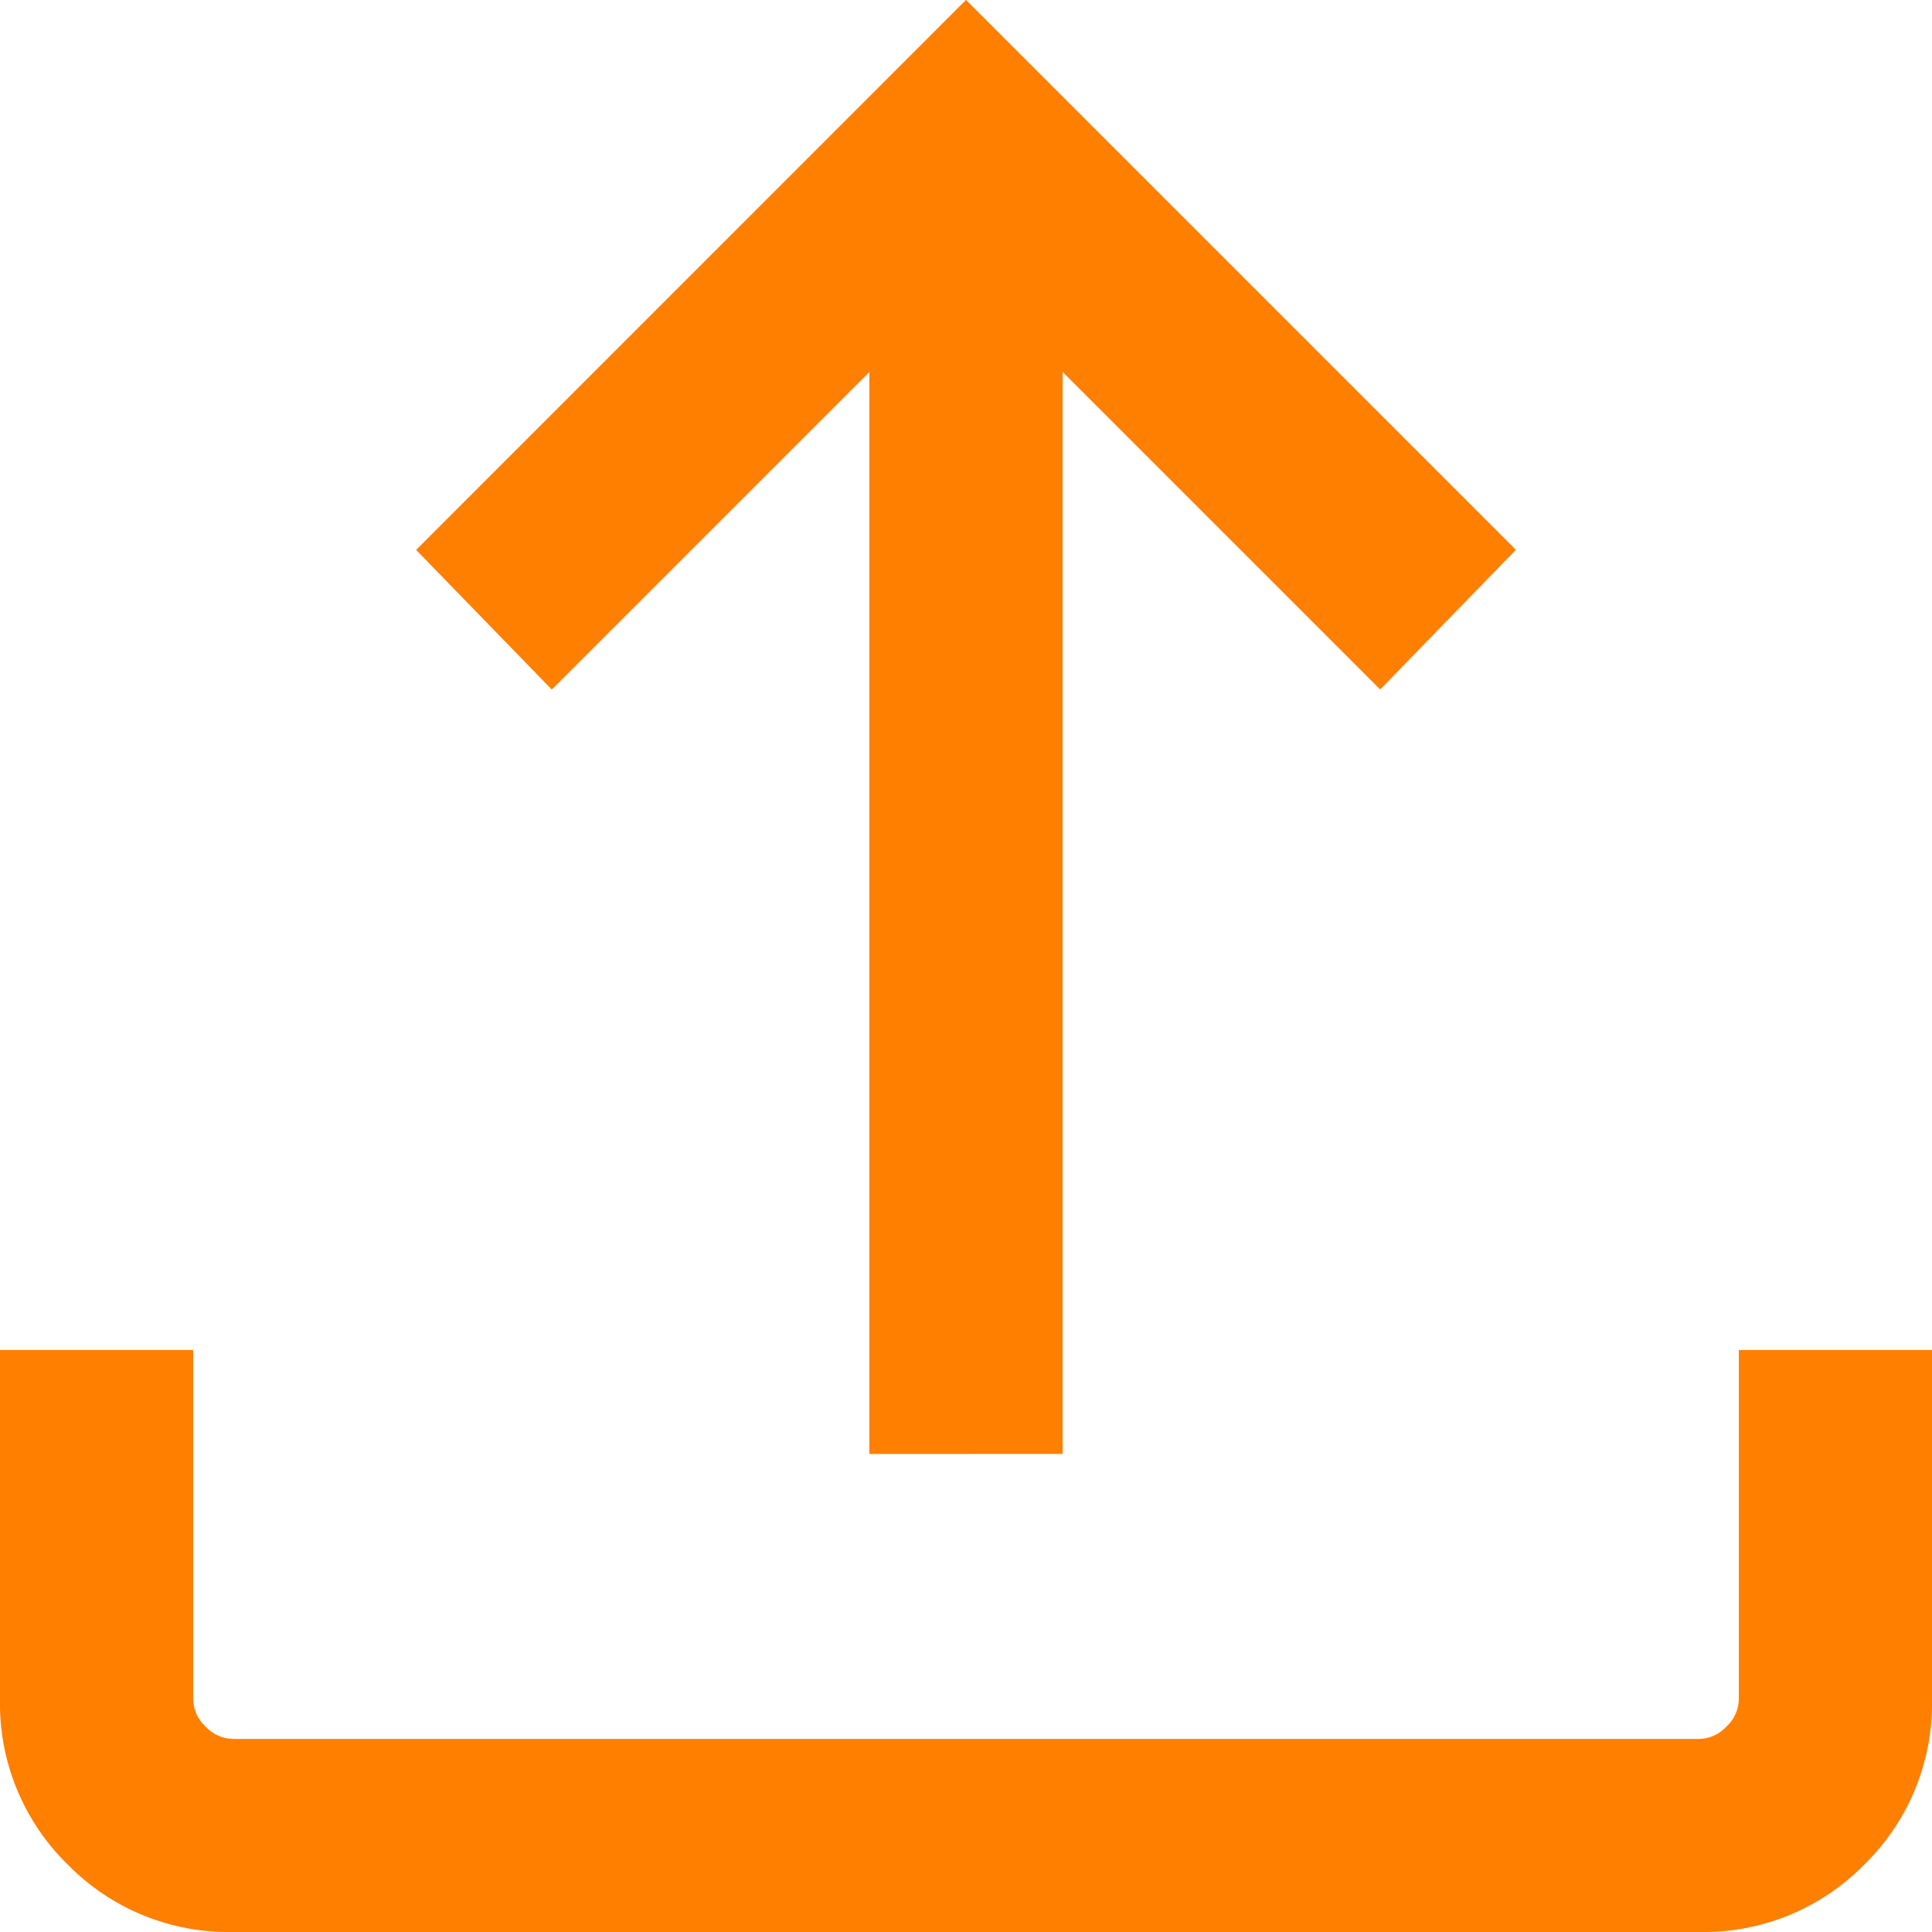
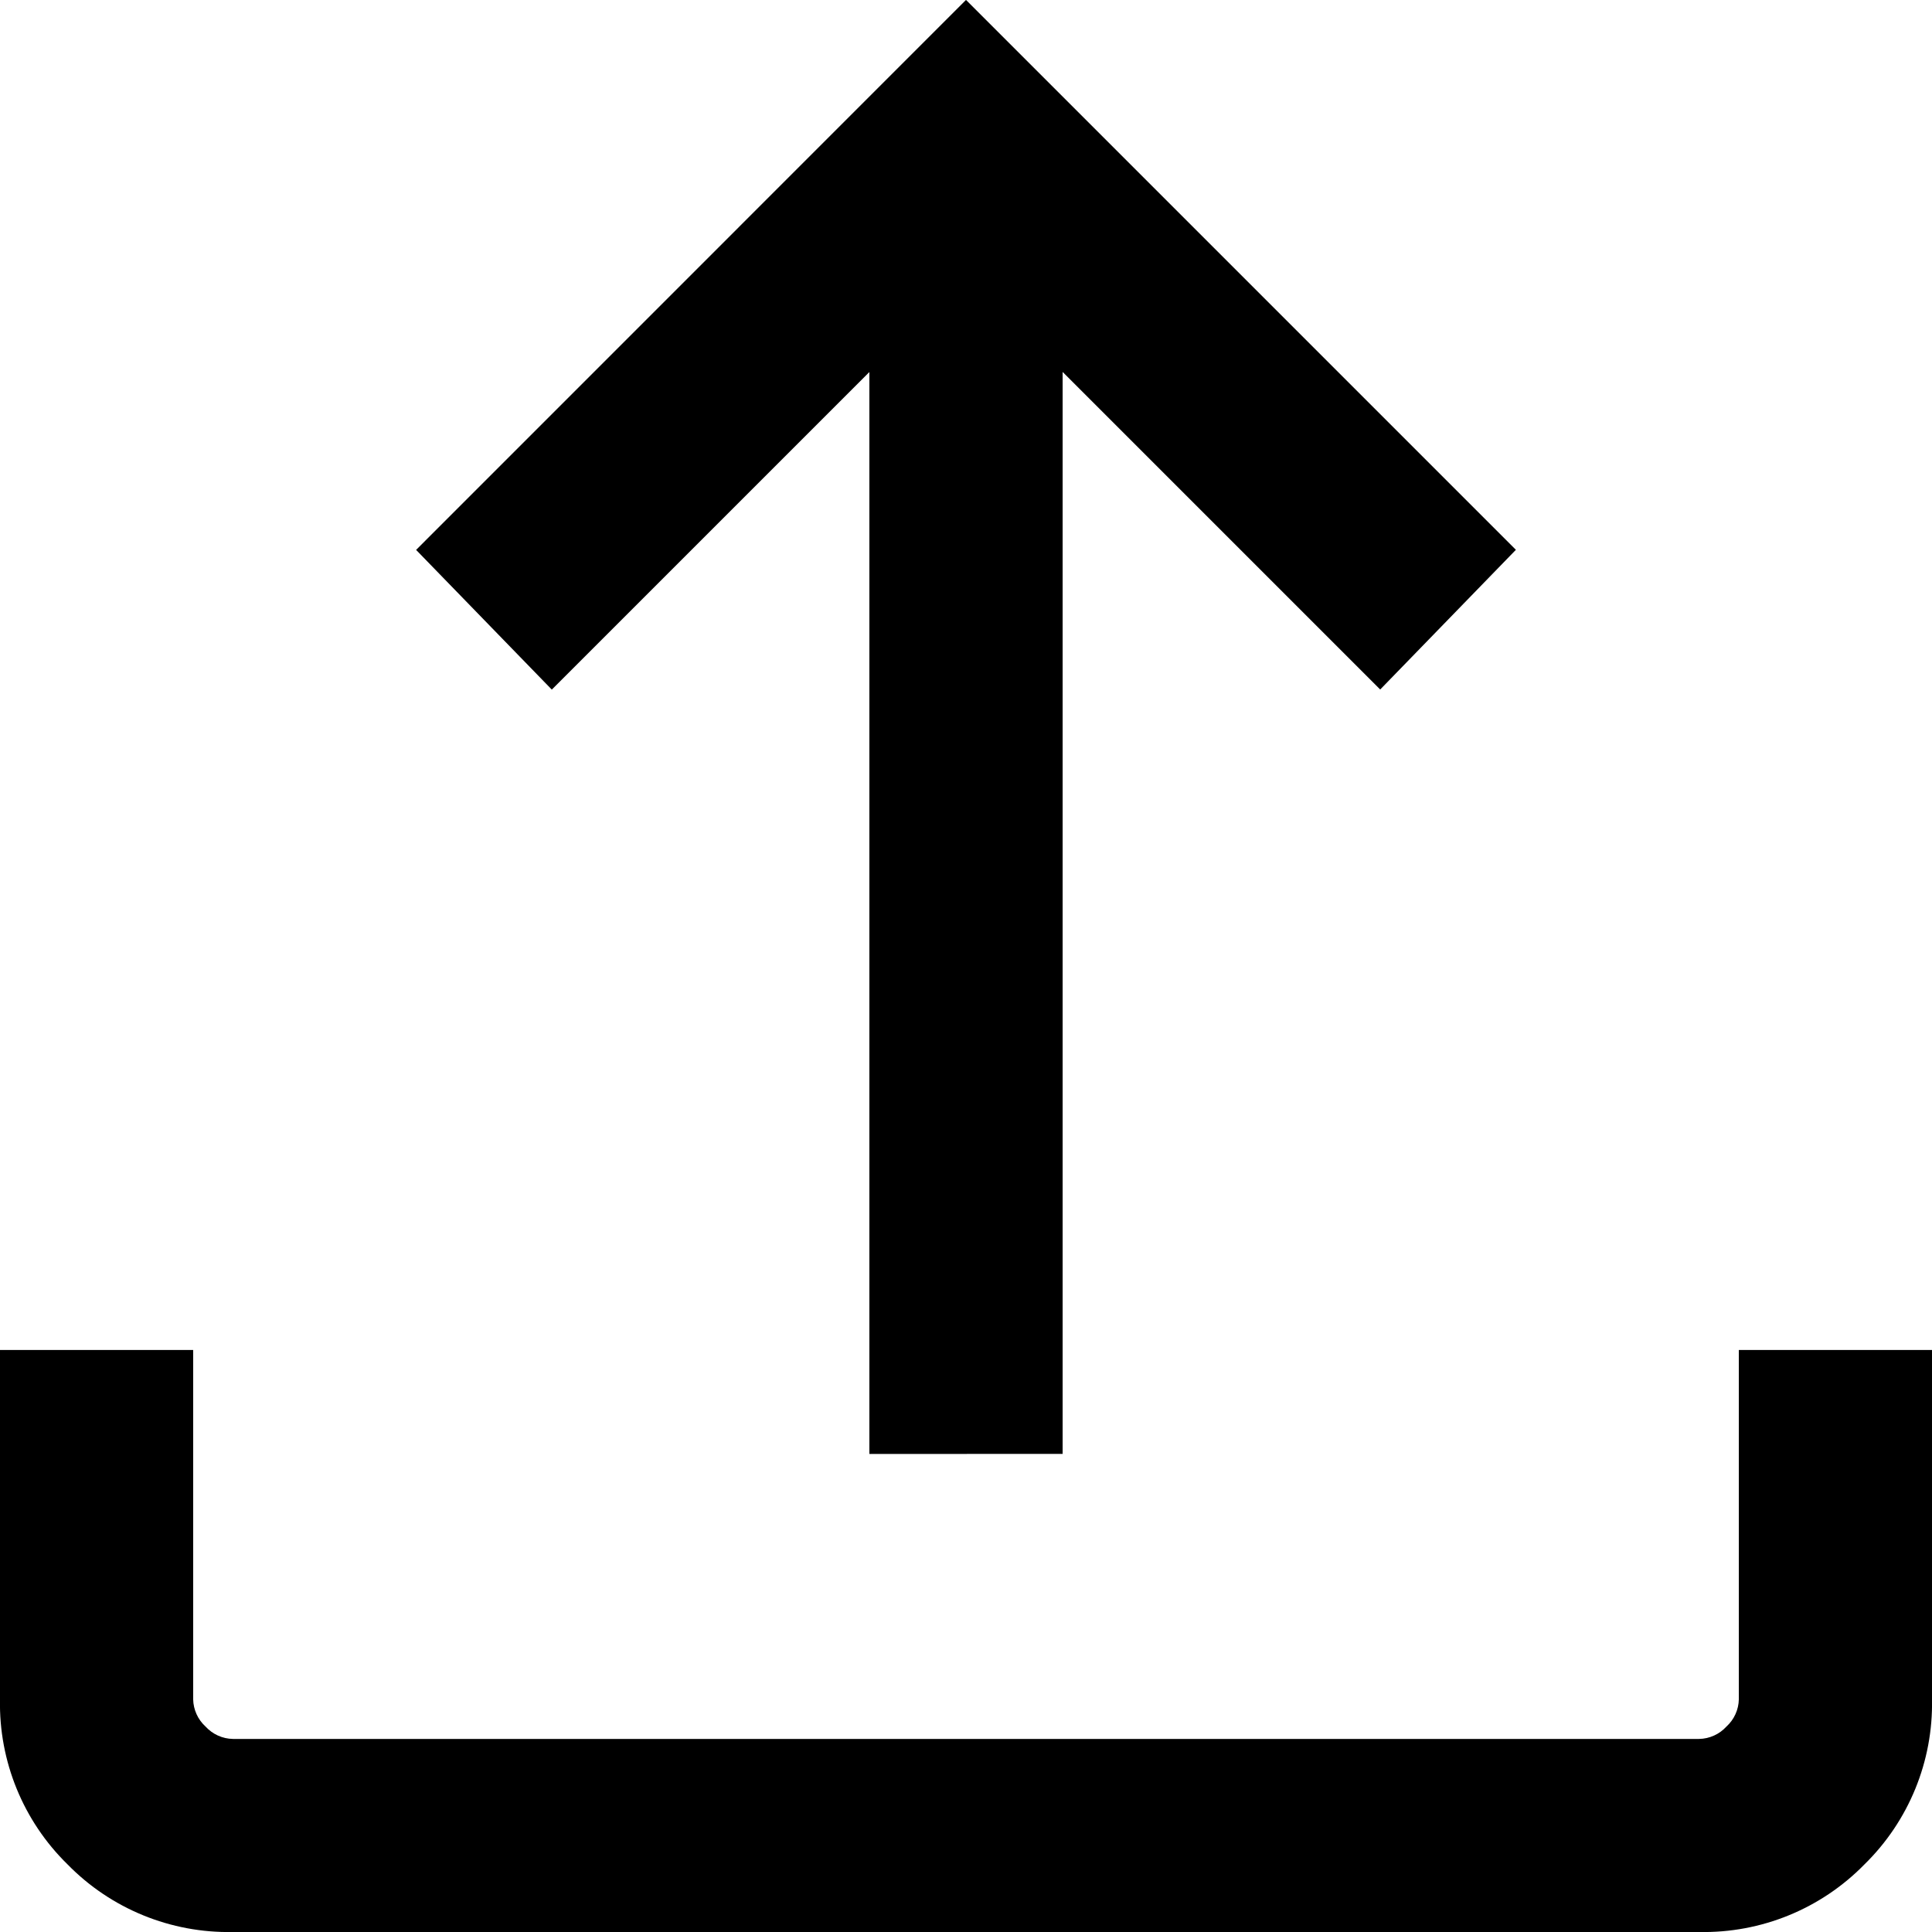
- <svg xmlns="http://www.w3.org/2000/svg" width="21.214" height="21.214" viewBox="0 0 21.214 21.214">
-   <path id="upload_FILL0_wght300_GRAD0_opsz24_1_" data-name="upload_FILL0_wght300_GRAD0_opsz24 (1)" d="M189.547-764.034v-11.88l-3.487,3.487-1.49-1.534L190.608-780l6.038,6.038-1.49,1.534-3.487-3.487v11.88Zm-6.99,5.249a2.468,2.468,0,0,1-1.814-.742,2.468,2.468,0,0,1-.742-1.814v-3.835h2.121v3.835a.416.416,0,0,0,.136.3.416.416,0,0,0,.3.136h16.1a.416.416,0,0,0,.3-.136.416.416,0,0,0,.136-.3v-3.835h2.121v3.835a2.468,2.468,0,0,1-.742,1.814,2.468,2.468,0,0,1-1.814.742Z" transform="translate(-180.001 779.999)" fill="#ff7f00" />
+ <svg xmlns="http://www.w3.org/2000/svg" width="21.214" height="21.214" viewBox="0 0 21.214 21.214" fill="current">
+   <path id="upload_FILL0_wght300_GRAD0_opsz24_1_" data-name="upload_FILL0_wght300_GRAD0_opsz24 (1)" d="M189.547-764.034v-11.88l-3.487,3.487-1.49-1.534L190.608-780l6.038,6.038-1.49,1.534-3.487-3.487v11.88Zm-6.99,5.249a2.468,2.468,0,0,1-1.814-.742,2.468,2.468,0,0,1-.742-1.814v-3.835h2.121v3.835a.416.416,0,0,0,.136.3.416.416,0,0,0,.3.136h16.1a.416.416,0,0,0,.3-.136.416.416,0,0,0,.136-.3v-3.835h2.121v3.835a2.468,2.468,0,0,1-.742,1.814,2.468,2.468,0,0,1-1.814.742Z" transform="translate(-180.001 779.999)" fill="inherit" />
</svg>
